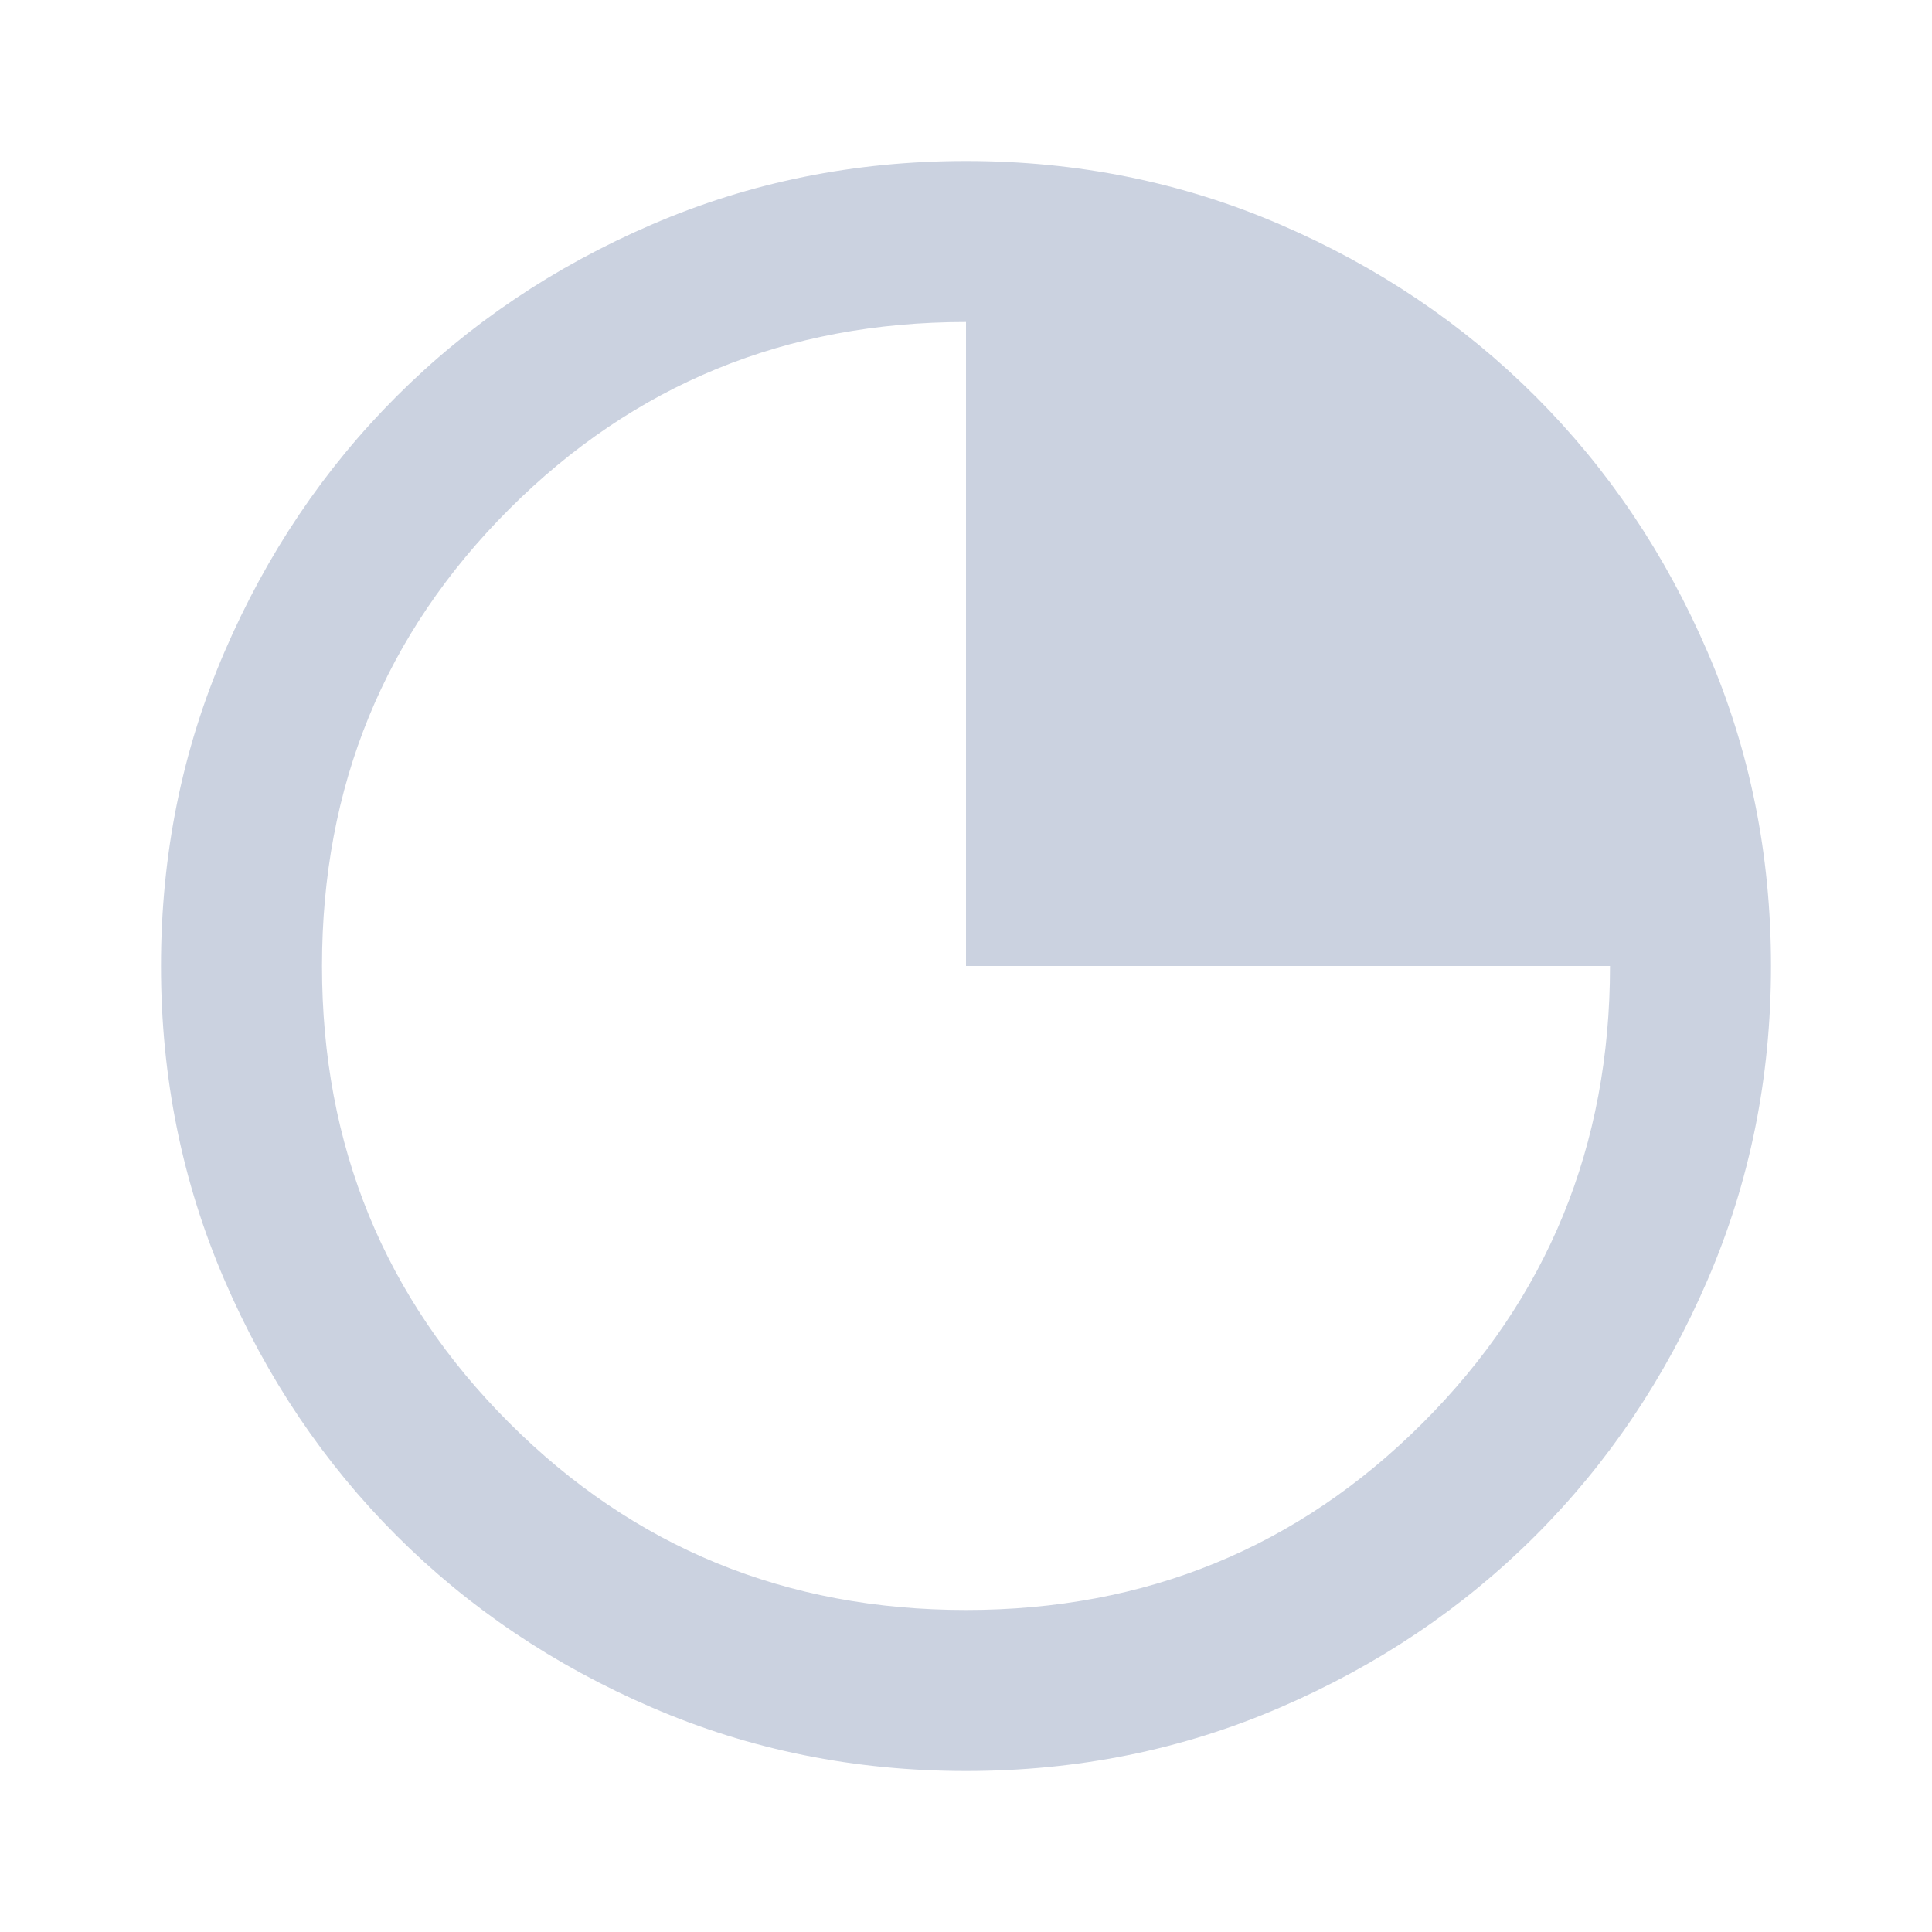
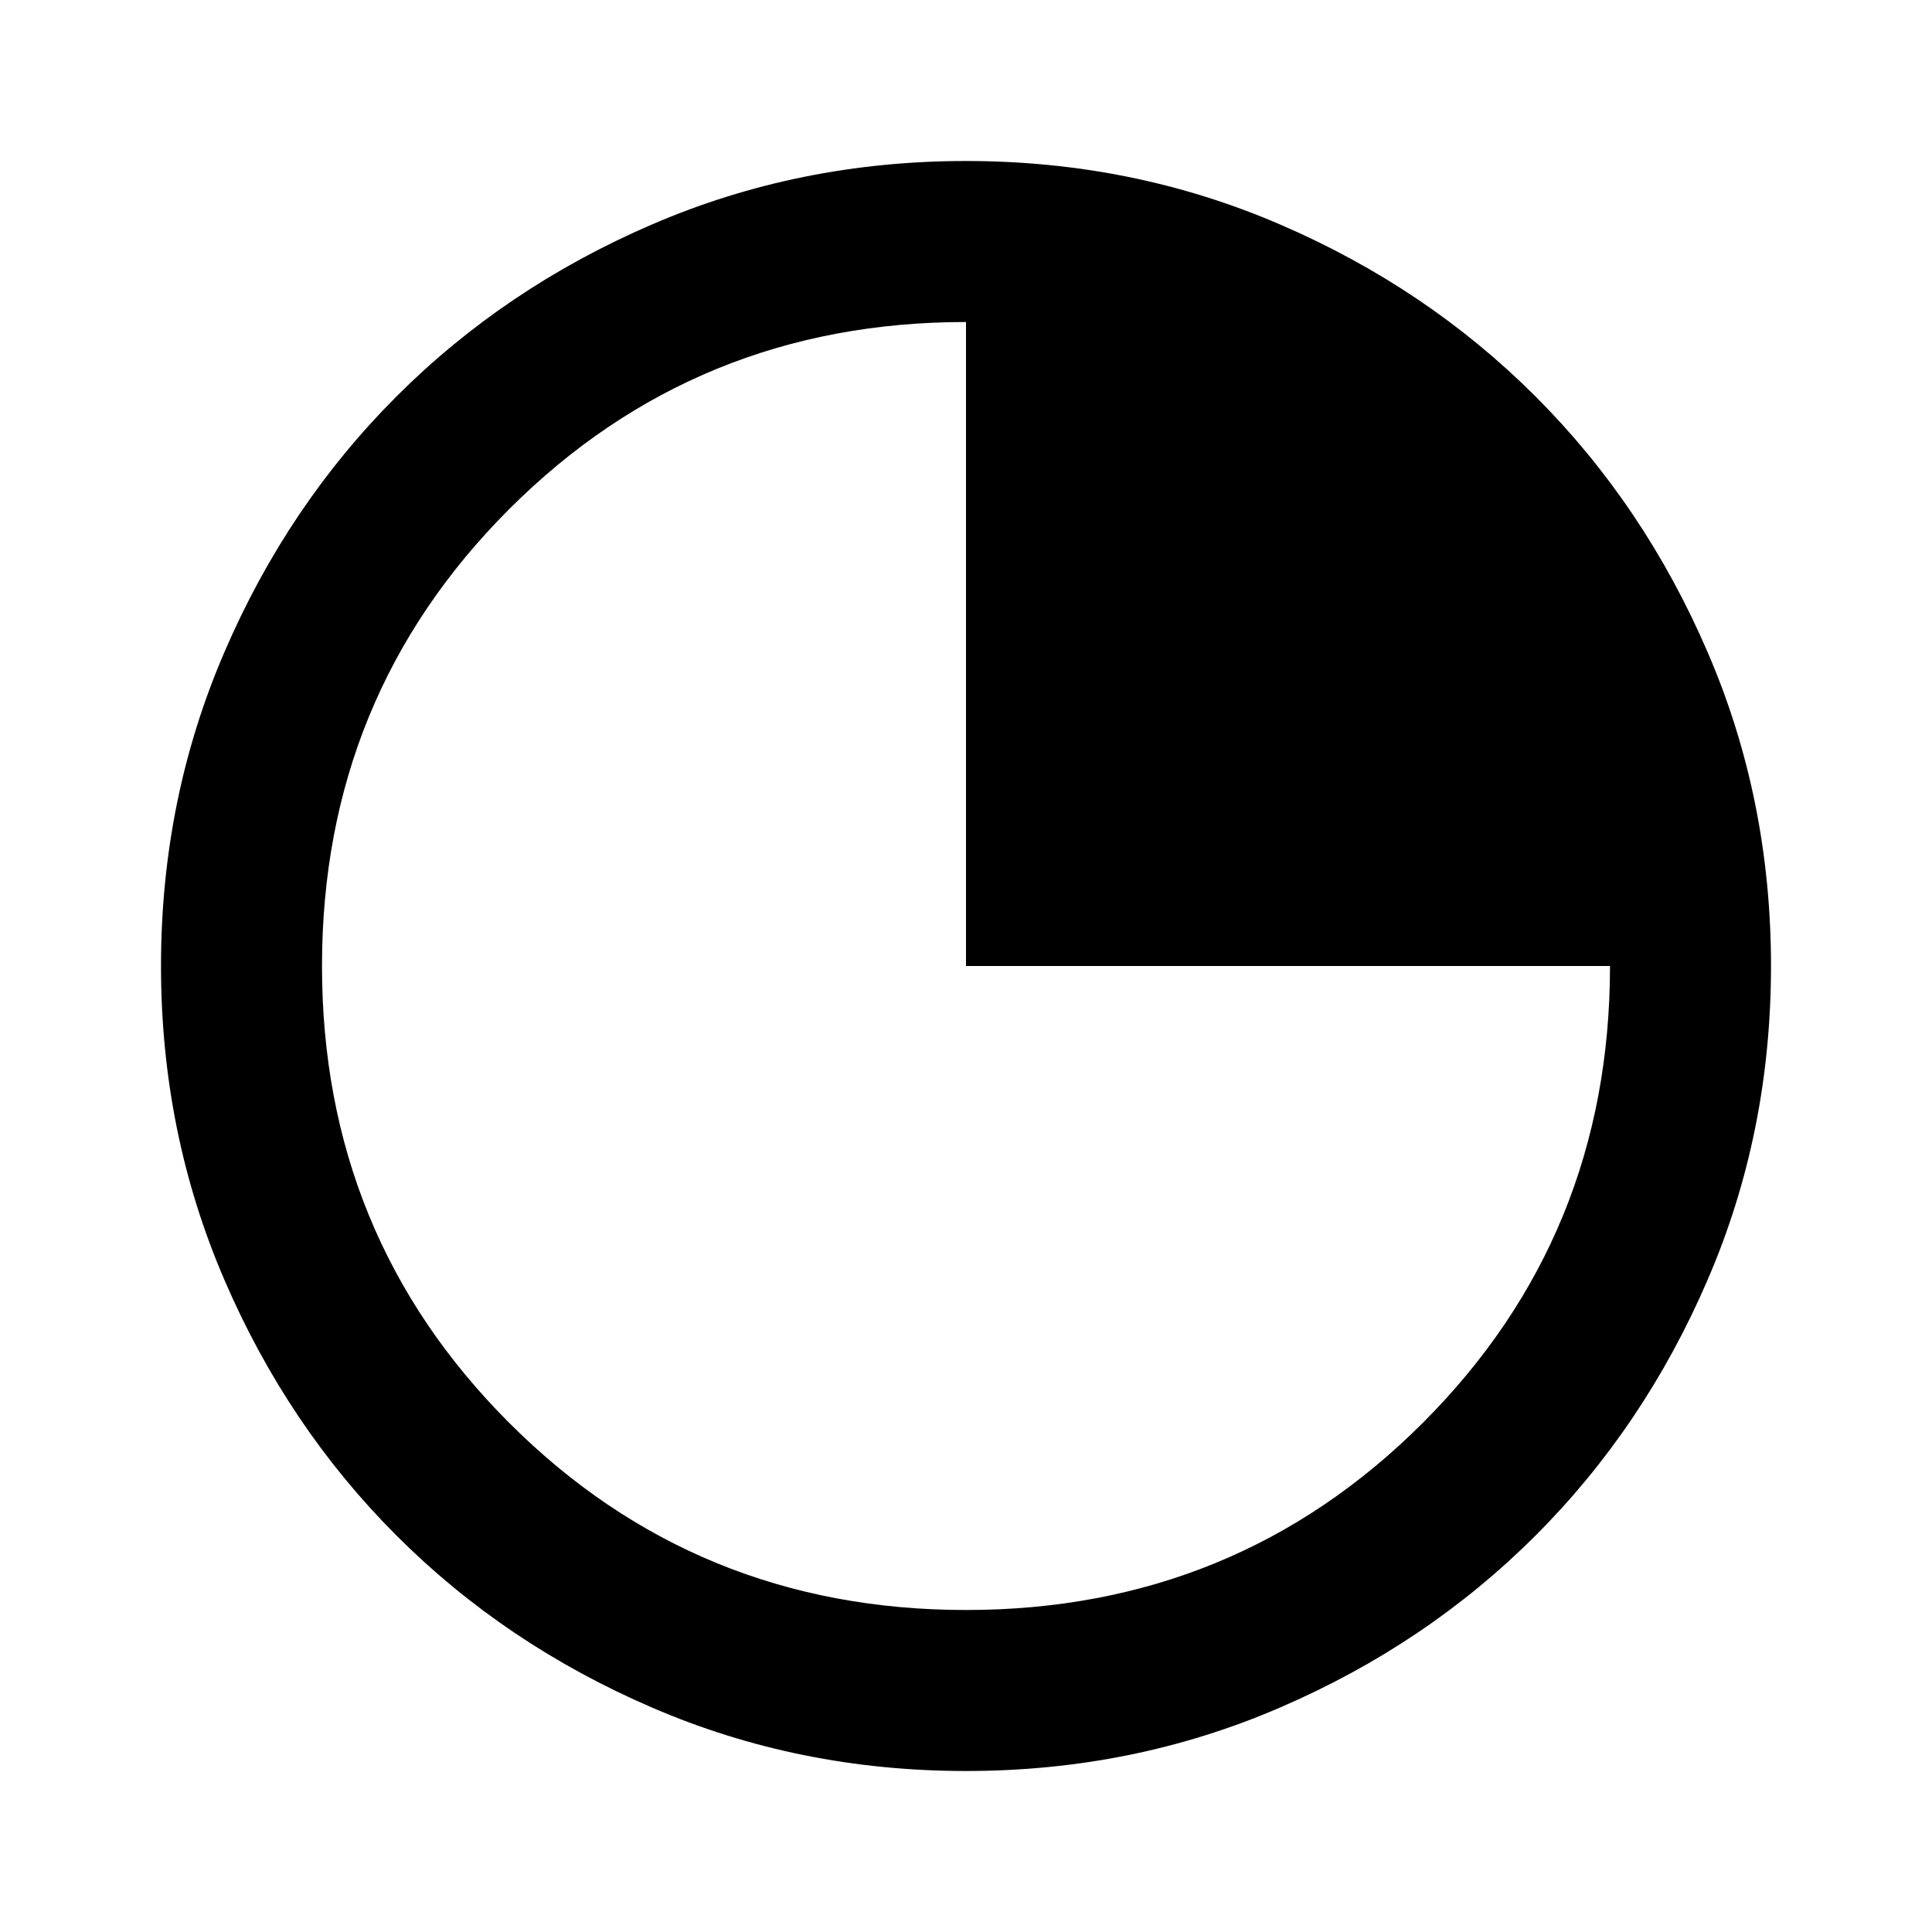
<svg xmlns="http://www.w3.org/2000/svg" width="100%" height="100%" viewBox="0 0 24 24" fill="none">
-   <path d="M12 22C10.617 22 9.317 21.738 8.1 21.212C6.883 20.688 5.825 19.975 4.925 19.075C4.025 18.175 3.312 17.117 2.788 15.9C2.263 14.683 2 13.383 2 12C2 10.617 2.263 9.317 2.788 8.1C3.312 6.883 4.025 5.825 4.925 4.925C5.825 4.025 6.883 3.312 8.1 2.788C9.317 2.263 10.617 2 12 2C13.383 2 14.683 2.263 15.9 2.788C17.117 3.312 18.175 4.025 19.075 4.925C19.975 5.825 20.688 6.883 21.212 8.1C21.738 9.317 22 10.617 22 12C22 13.383 21.738 14.683 21.212 15.9C20.688 17.117 19.975 18.175 19.075 19.075C18.175 19.975 17.117 20.688 15.9 21.212C14.683 21.738 13.383 22 12 22ZM12 20C14.233 20 16.125 19.225 17.675 17.675C19.225 16.125 20 14.233 20 12H12V4C9.767 4 7.875 4.775 6.325 6.325C4.775 7.875 4 9.767 4 12C4 14.233 4.775 16.125 6.325 17.675C7.875 19.225 9.767 20 12 20Z" fill="#CBD2E0" />
+   <path d="M12 22C10.617 22 9.317 21.738 8.1 21.212C6.883 20.688 5.825 19.975 4.925 19.075C4.025 18.175 3.312 17.117 2.788 15.9C2.263 14.683 2 13.383 2 12C2 10.617 2.263 9.317 2.788 8.1C3.312 6.883 4.025 5.825 4.925 4.925C5.825 4.025 6.883 3.312 8.1 2.788C9.317 2.263 10.617 2 12 2C13.383 2 14.683 2.263 15.9 2.788C17.117 3.312 18.175 4.025 19.075 4.925C19.975 5.825 20.688 6.883 21.212 8.1C21.738 9.317 22 10.617 22 12C22 13.383 21.738 14.683 21.212 15.9C20.688 17.117 19.975 18.175 19.075 19.075C18.175 19.975 17.117 20.688 15.9 21.212C14.683 21.738 13.383 22 12 22ZM12 20C14.233 20 16.125 19.225 17.675 17.675C19.225 16.125 20 14.233 20 12H12V4C9.767 4 7.875 4.775 6.325 6.325C4.775 7.875 4 9.767 4 12C4 14.233 4.775 16.125 6.325 17.675C7.875 19.225 9.767 20 12 20Z" fill="currentColor" />
</svg>
